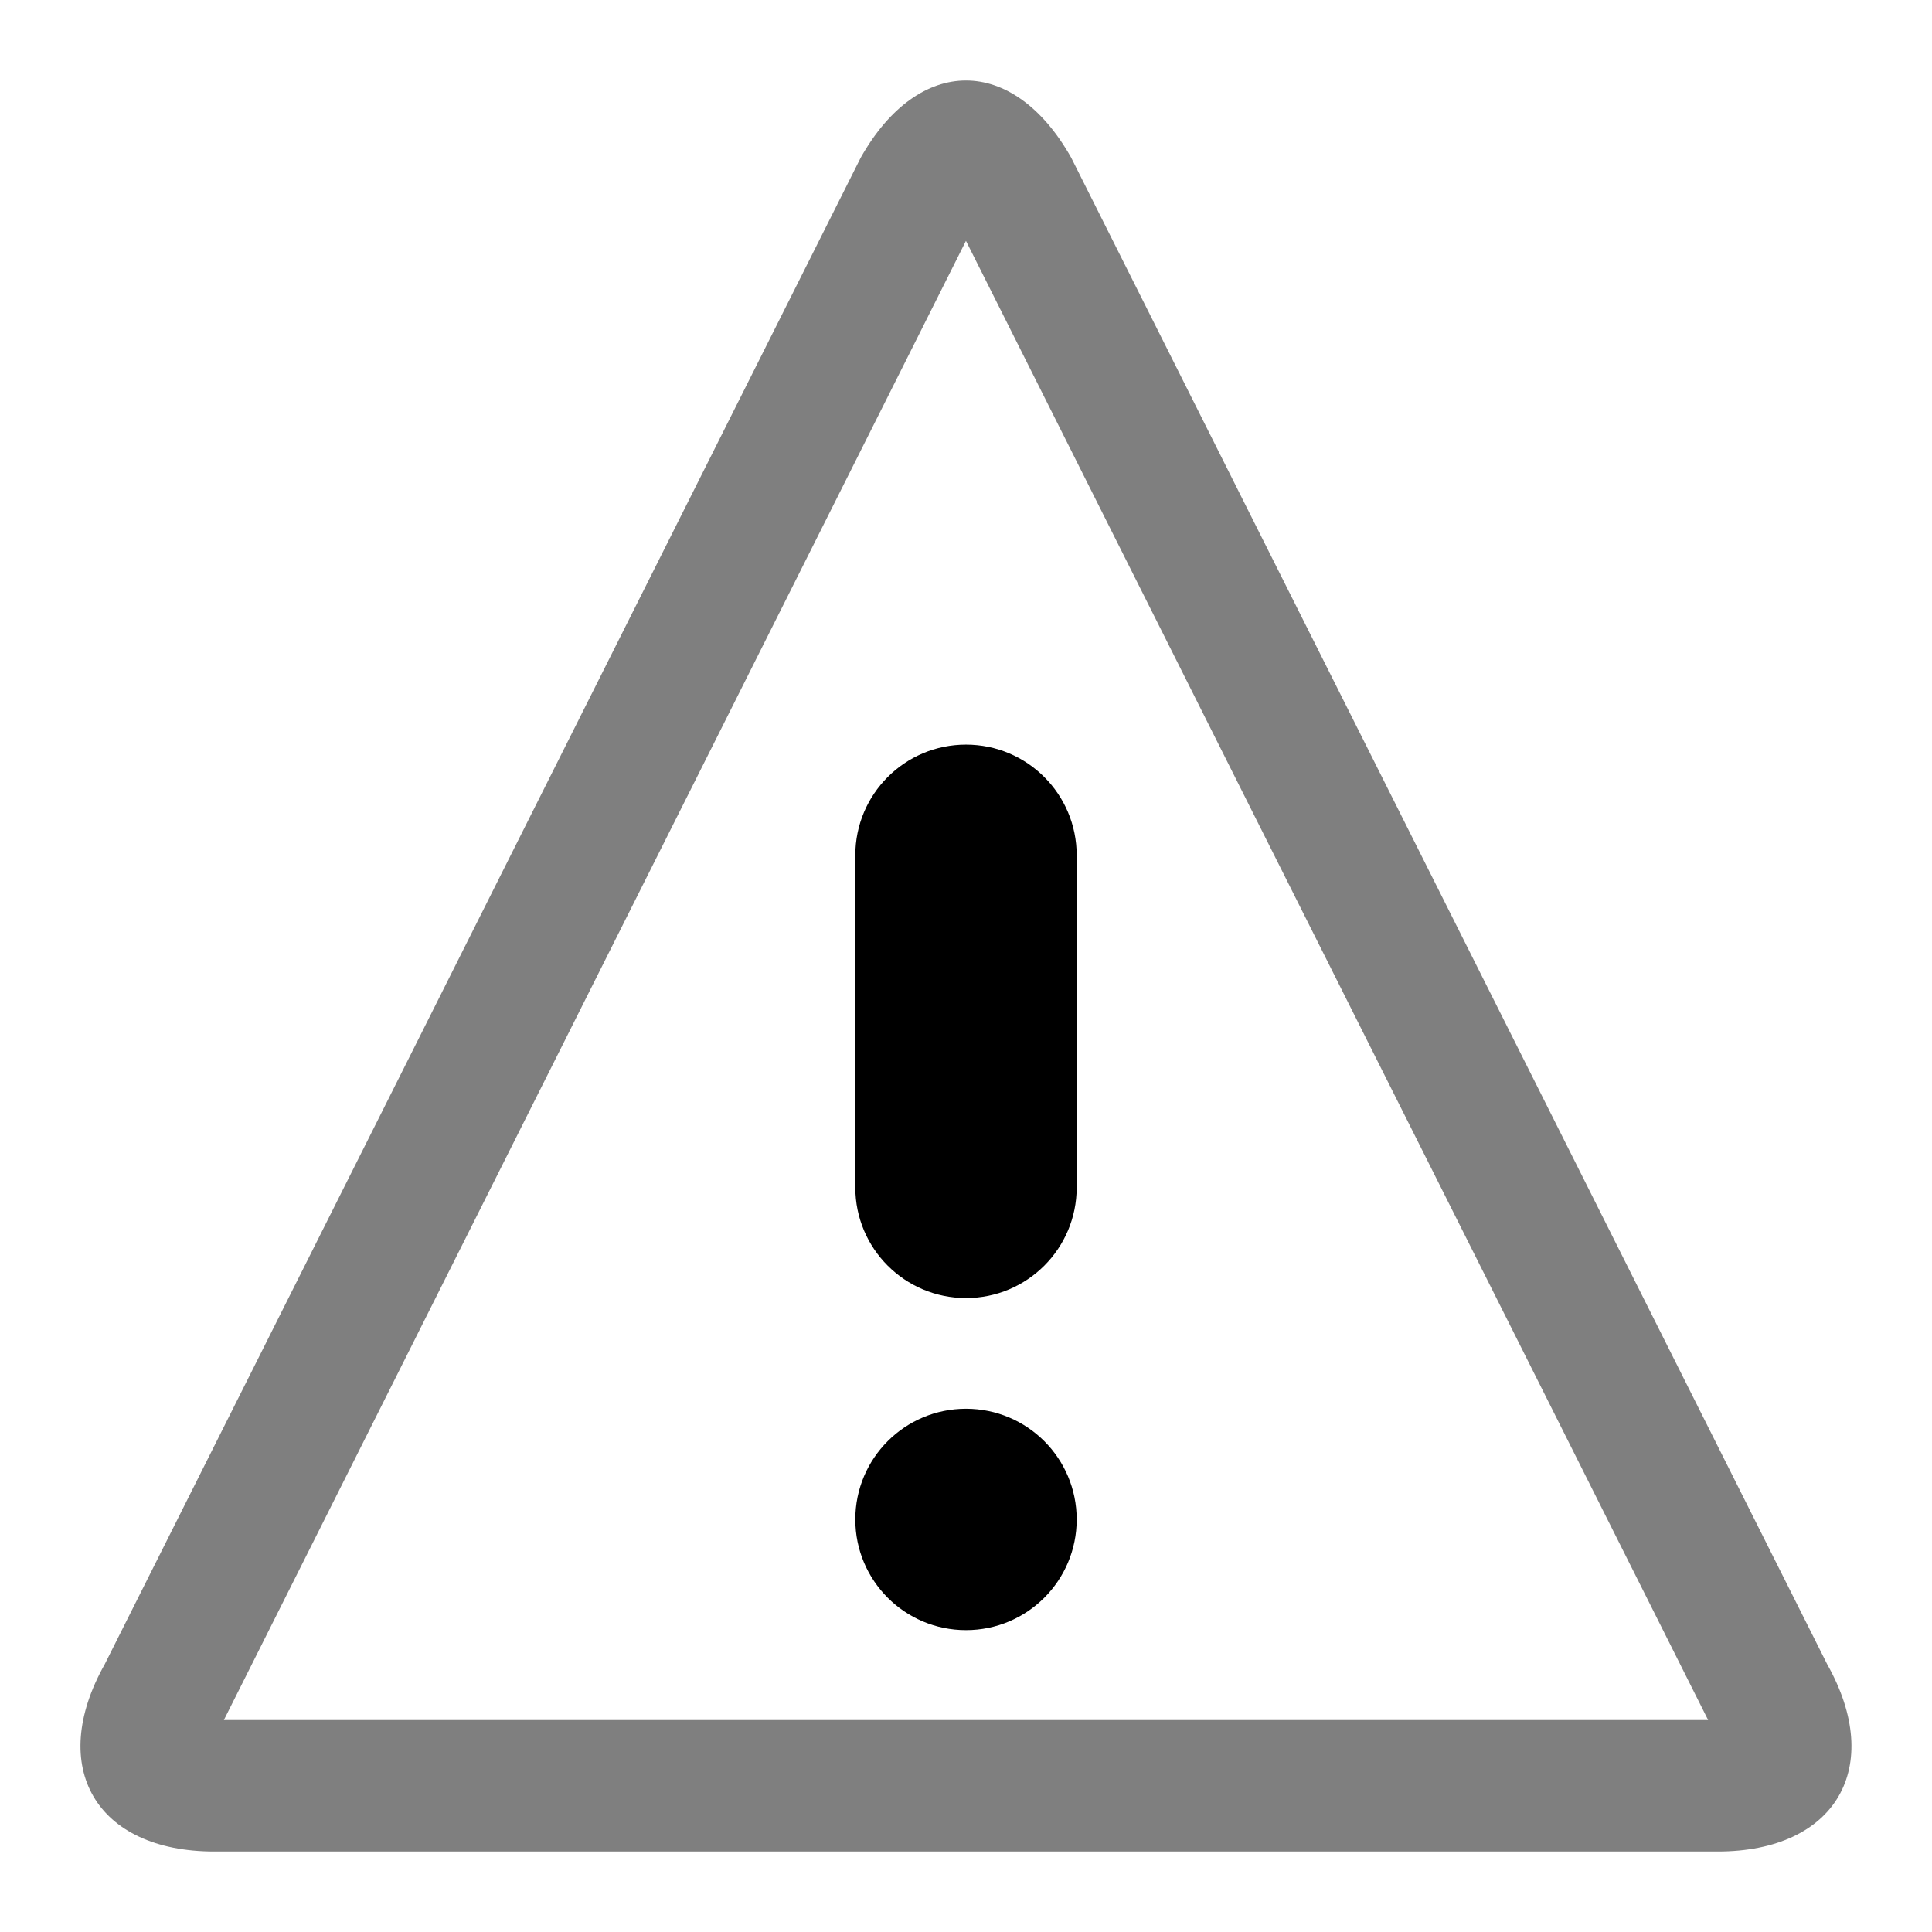
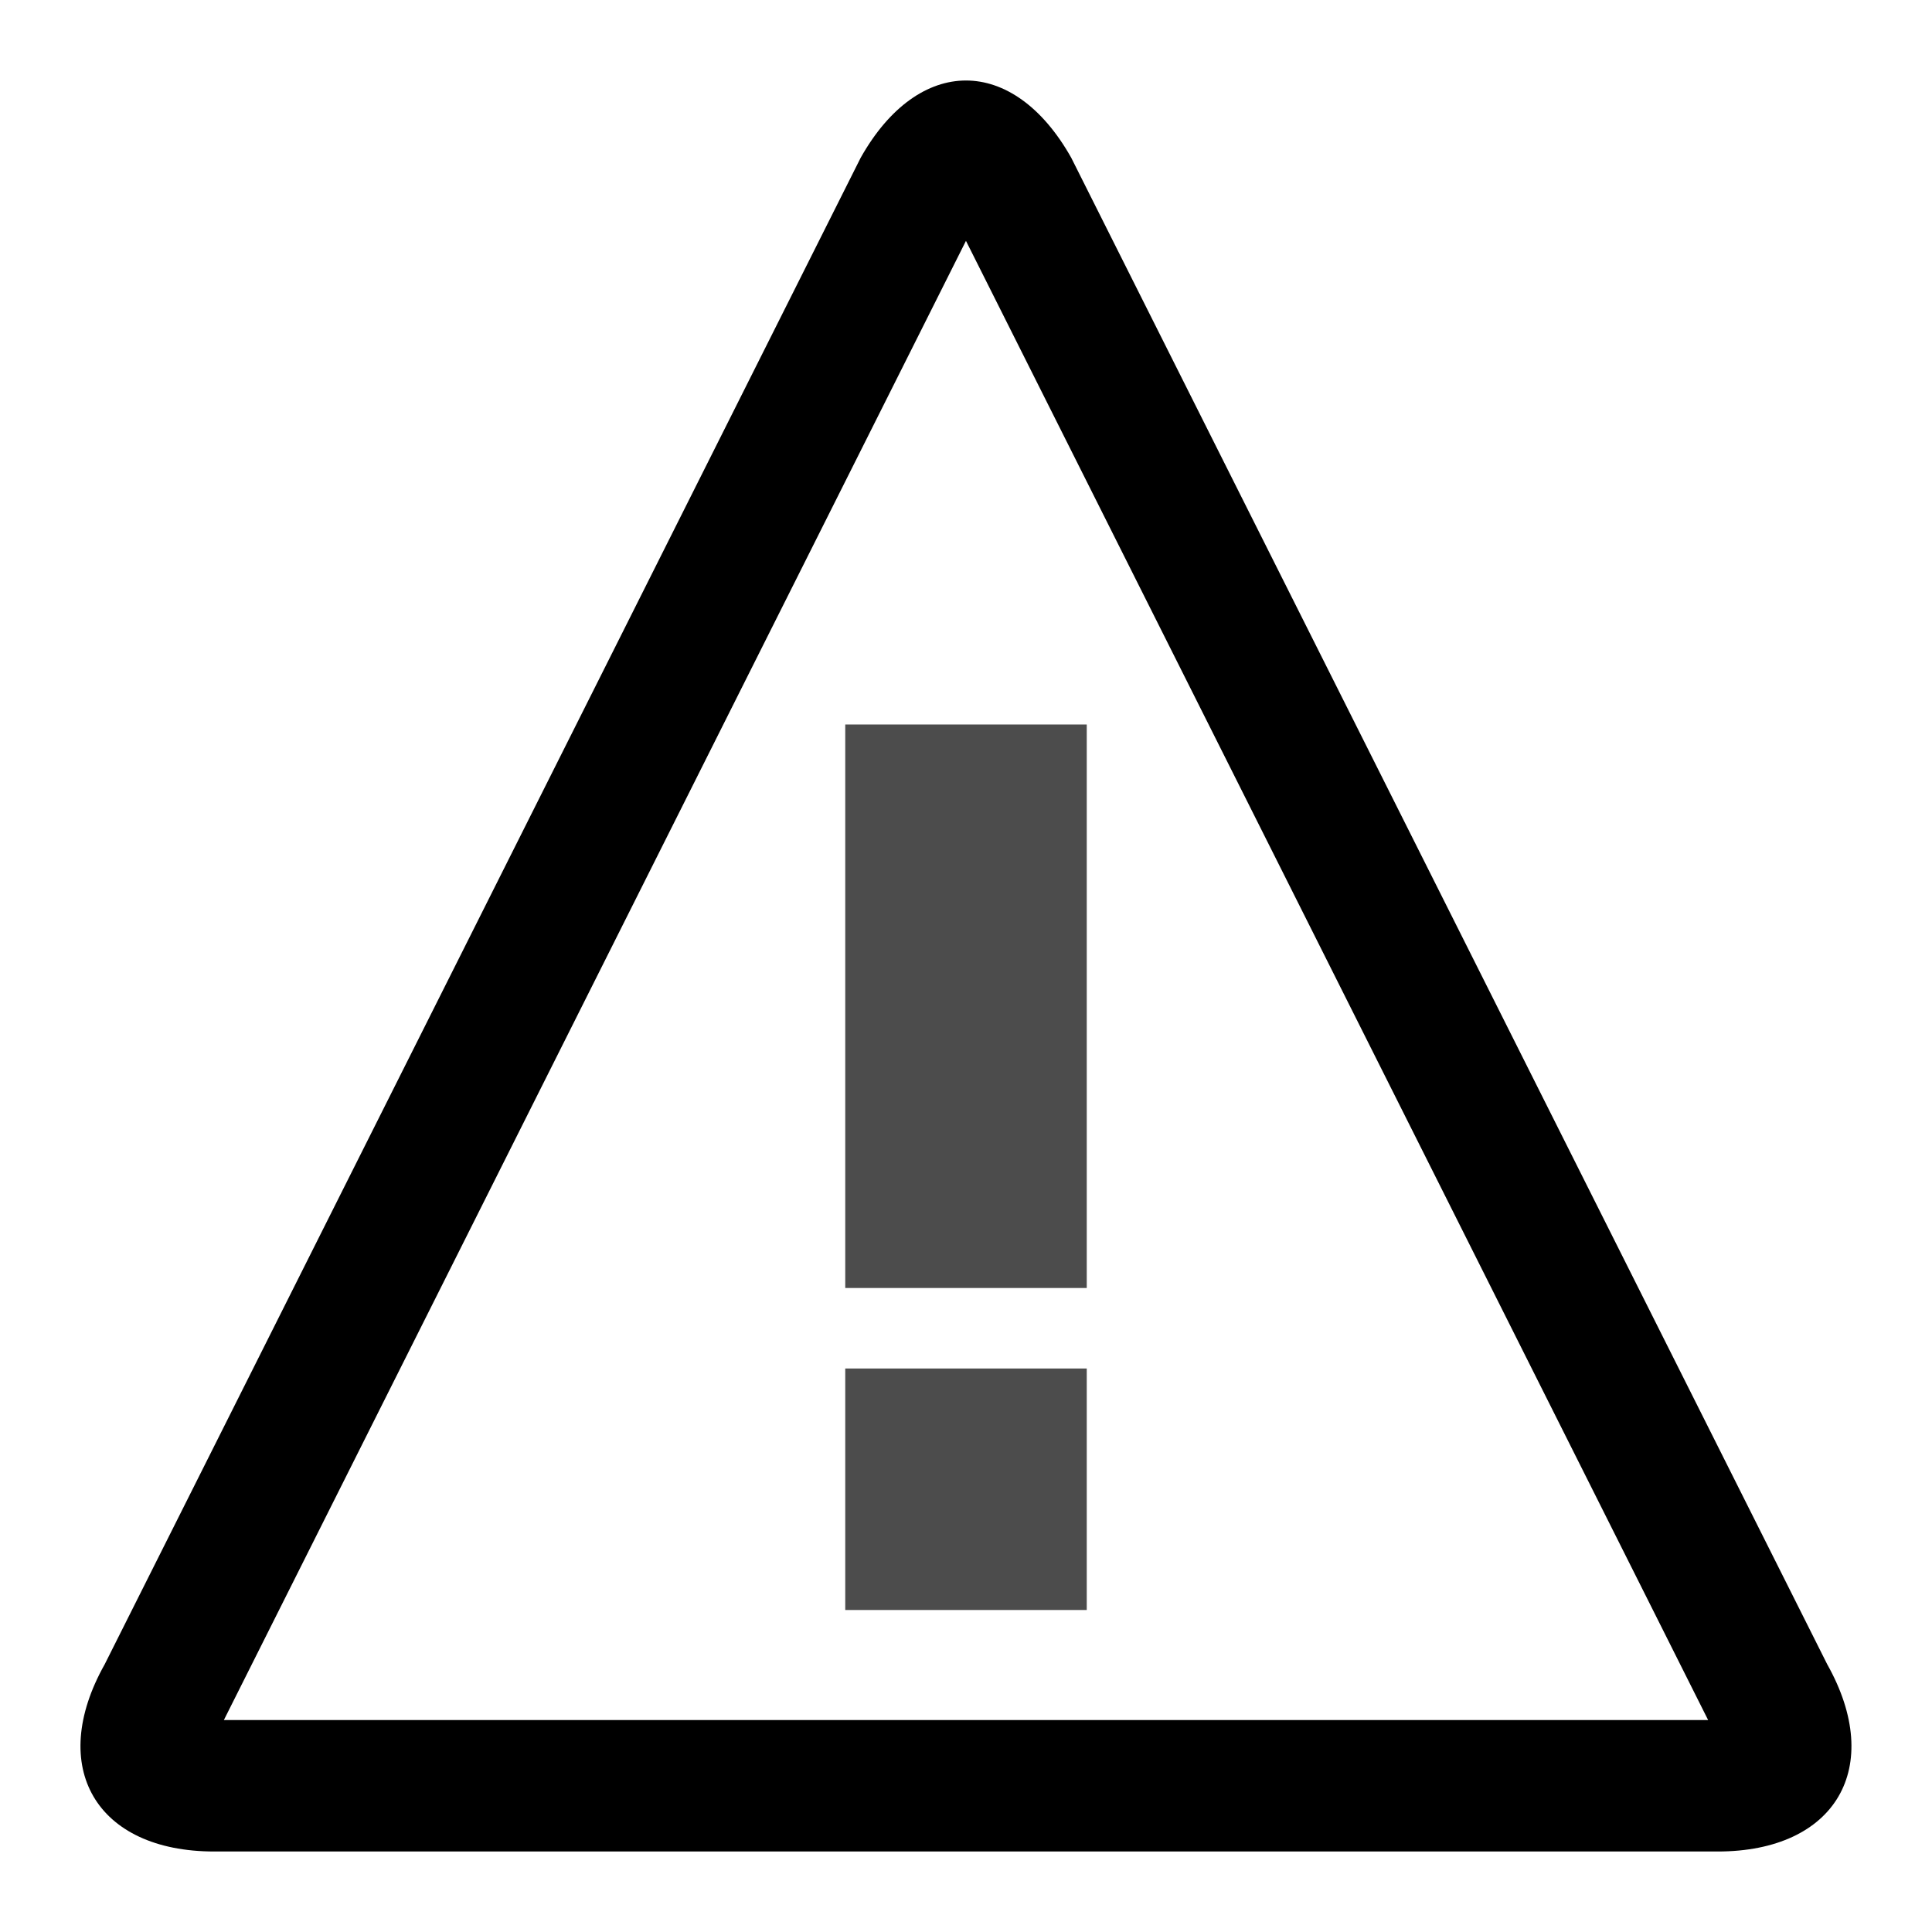
<svg xmlns="http://www.w3.org/2000/svg" version="1.1" x="0" y="0" width="24" height="24" viewBox="0, 0, 24, 24">
  <g id="Layer_1">
-     <path d="M12,2.993 L21.219,21.367 L2.781,21.367 L11.999,2.993 z M12,1 C11.526,1 11.052,1.32 10.692,1.959 L1.301,20.674 C0.582,21.953 1.194,23 2.661,23 L21.338,23 C22.805,23 23.417,21.954 22.698,20.674 L22.698,20.674 L13.307,1.959 C12.947,1.32 12.473,1 11.999,1 L11.999,1 z" fill="#000000" id="frame" opacity="0.5" />
+     <path d="M12,2.993 L21.219,21.367 L2.781,21.367 L11.999,2.993 z M12,1 C11.526,1 11.052,1.32 10.692,1.959 L1.301,20.674 C0.582,21.953 1.194,23 2.661,23 L21.338,23 C22.805,23 23.417,21.954 22.698,20.674 L22.698,20.674 L13.307,1.959 C12.947,1.32 12.473,1 11.999,1 L11.999,1 z" fill="#000000" id="frame" />
    <path d="M13.374,18.875 C13.374,19.635 12.759,20.25 11.999,20.25 C11.24,20.25 10.624,19.635 10.624,18.875 C10.624,18.115 11.24,17.5 11.999,17.5 C12.759,17.5 13.374,18.115 13.374,18.875 z M11.999,15.5 C12.759,15.5 13.374,14.885 13.374,14.125 L13.374,8.875 C13.374,8.115 12.759,7.5 11.999,7.5 C11.24,7.5 10.624,8.115 10.624,8.875 L10.624,14.125 C10.624,14.885 11.24,15.5 11.999,15.5 z" fill="#000000" id="sign-alt" display="none" />
-     <path d="M13.375,18.875 C13.375,19.635 12.76,20.25 12,20.25 C11.24,20.25 10.625,19.635 10.625,18.875 C10.625,18.115 11.24,17.5 12,17.5 C12.76,17.5 13.375,18.115 13.375,18.875 z M12,16.125 C12.76,16.125 13.375,15.51 13.375,14.75 L13.375,10.625 C13.375,9.865 12.76,9.25 12,9.25 C11.24,9.25 10.625,9.865 10.625,10.625 L10.625,14.75 C10.625,15.51 11.24,16.125 12,16.125 z" fill="#000000" id="sign" />
+     <path d="M13.375,18.875 C13.375,19.635 12.76,20.25 12,20.25 C11.24,20.25 10.625,19.635 10.625,18.875 C10.625,18.115 11.24,17.5 12,17.5 C12.76,17.5 13.375,18.115 13.375,18.875 z M12,16.125 C12.76,16.125 13.375,15.51 13.375,14.75 L13.375,10.625 C13.375,9.865 12.76,9.25 12,9.25 C11.24,9.25 10.625,9.865 10.625,10.625 L10.625,14.75 C10.625,15.51 11.24,16.125 12,16.125 z" fill="#000000" id="sign" opacity="0.7" display="none" />
+     <path d="M10.5,20 L13.5,20 L13.5,17 L10.5,17 z M10.5,9 L13.5,9 L13.5,16 L10.5,16 z" fill="#000000" id="sign-alt2" opacity="0.7" />
  </g>
</svg>
